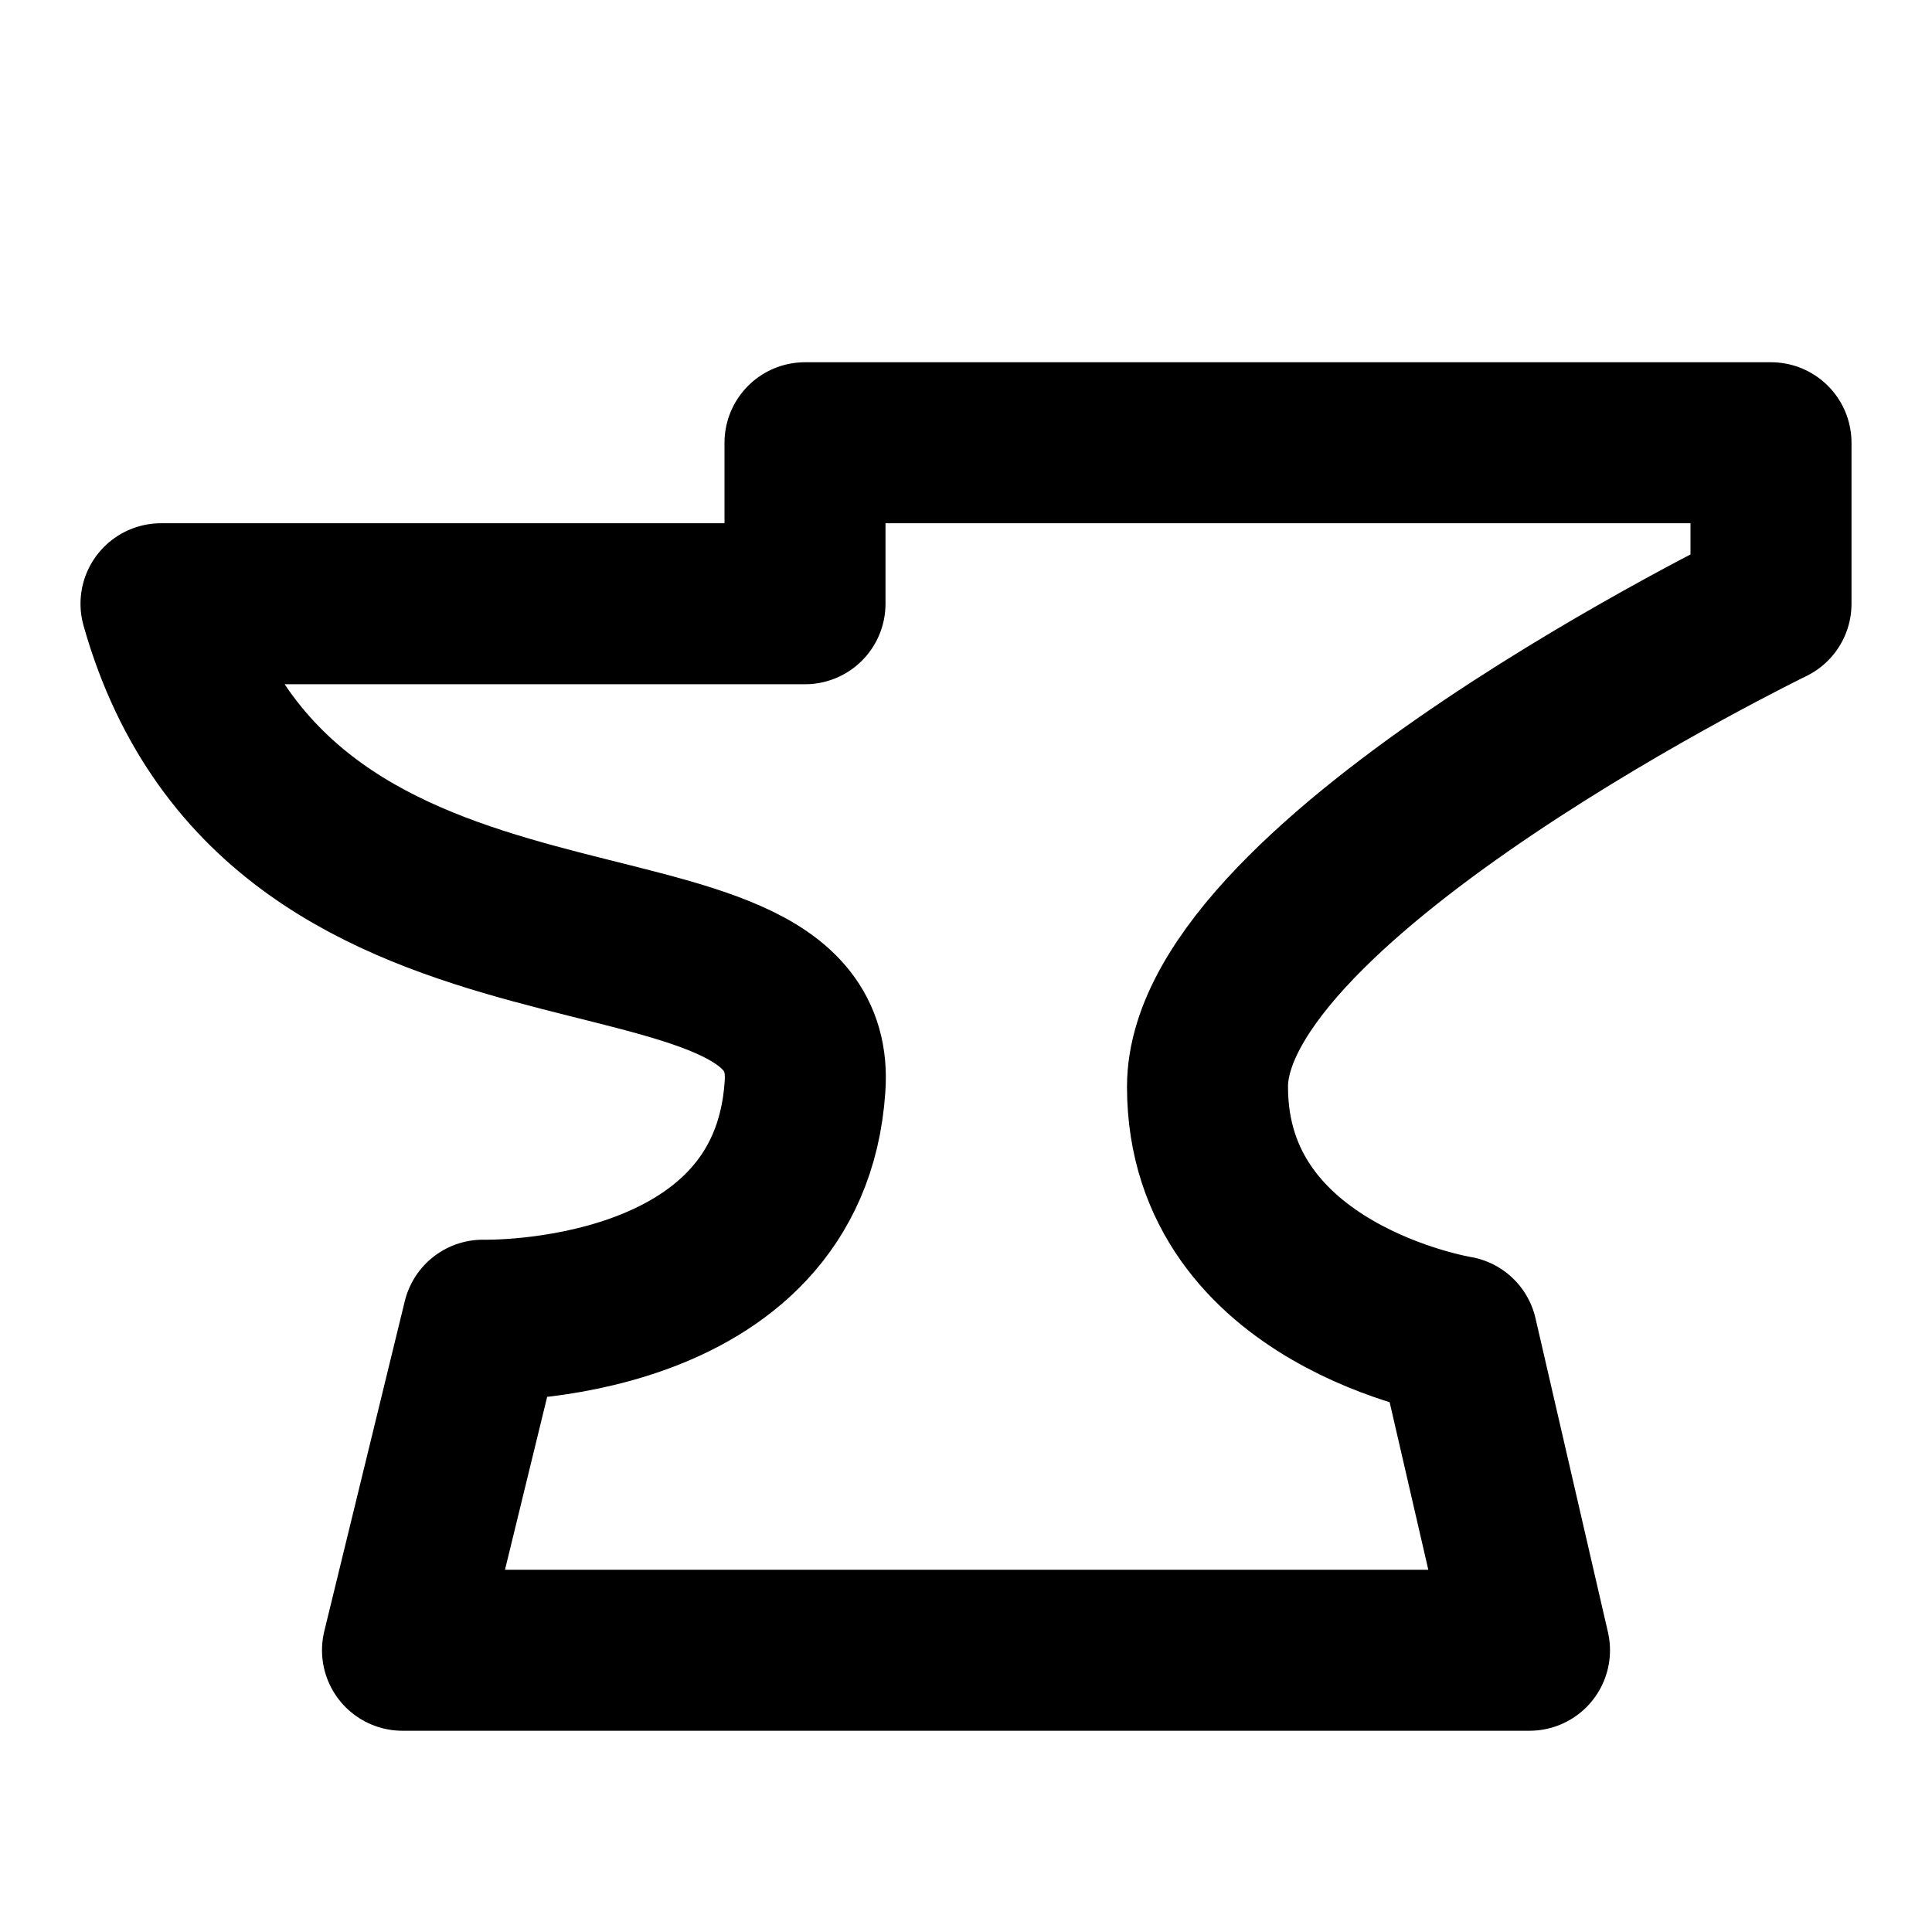
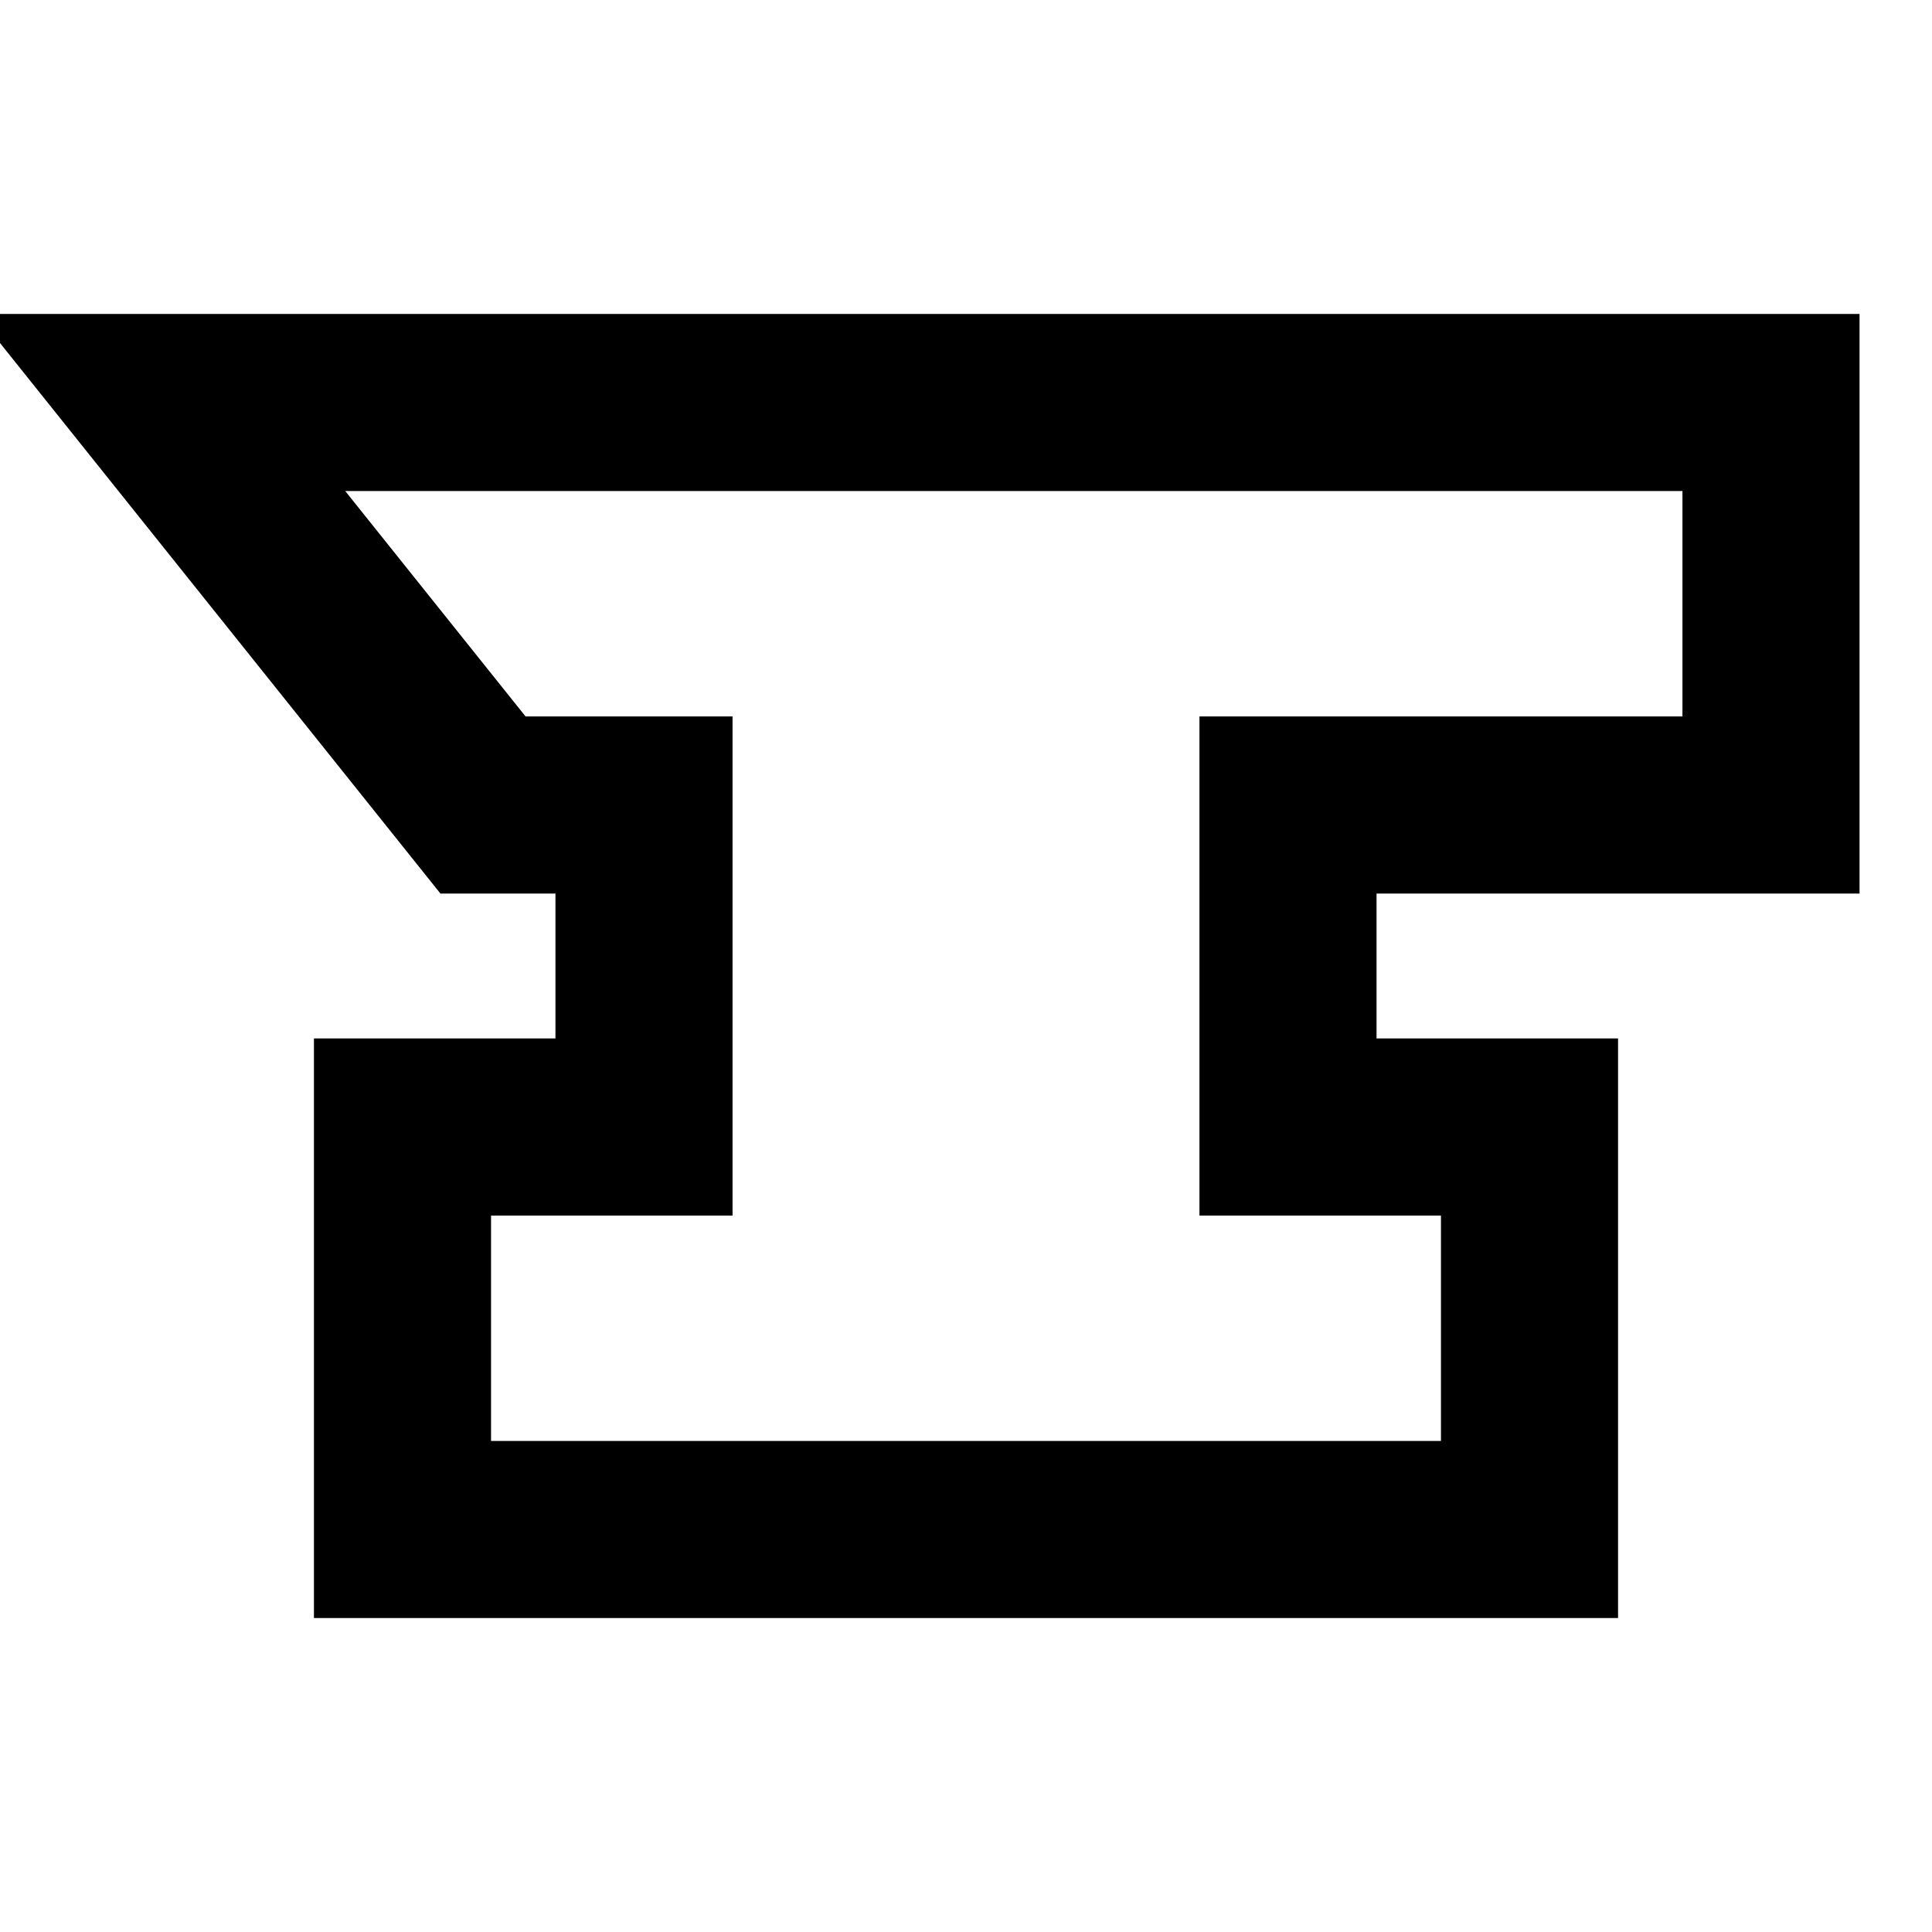
- <svg xmlns="http://www.w3.org/2000/svg" xml:space="preserve" fill-rule="evenodd" stroke-linecap="round" stroke-linejoin="round" stroke-miterlimit="1.5" clip-rule="evenodd" viewBox="0 0 24 24">
-   <path fill="none" d="M0 0h24v24H0z" />
-   <path fill="none" stroke="currentColor" stroke-width="2" d="M2 7.5h8v-2h12v2s-7 3.4-7 6 3.1 3.1 3.1 3.1l.9 3.9H5l1-4.1s3.8.1 4-2.9c.2-2.7-6.5-.7-8-6Z" />
+ <svg xmlns="http://www.w3.org/2000/svg" viewBox="0 0 24 24" fill="none" stroke="currentColor" stroke-width="2.2" stroke-linejoin="miter" stroke-linecap="square">
+   <path d="M2 5h20v5h-6v4h3v5H5v-5h3v-4H6z" />
</svg>
